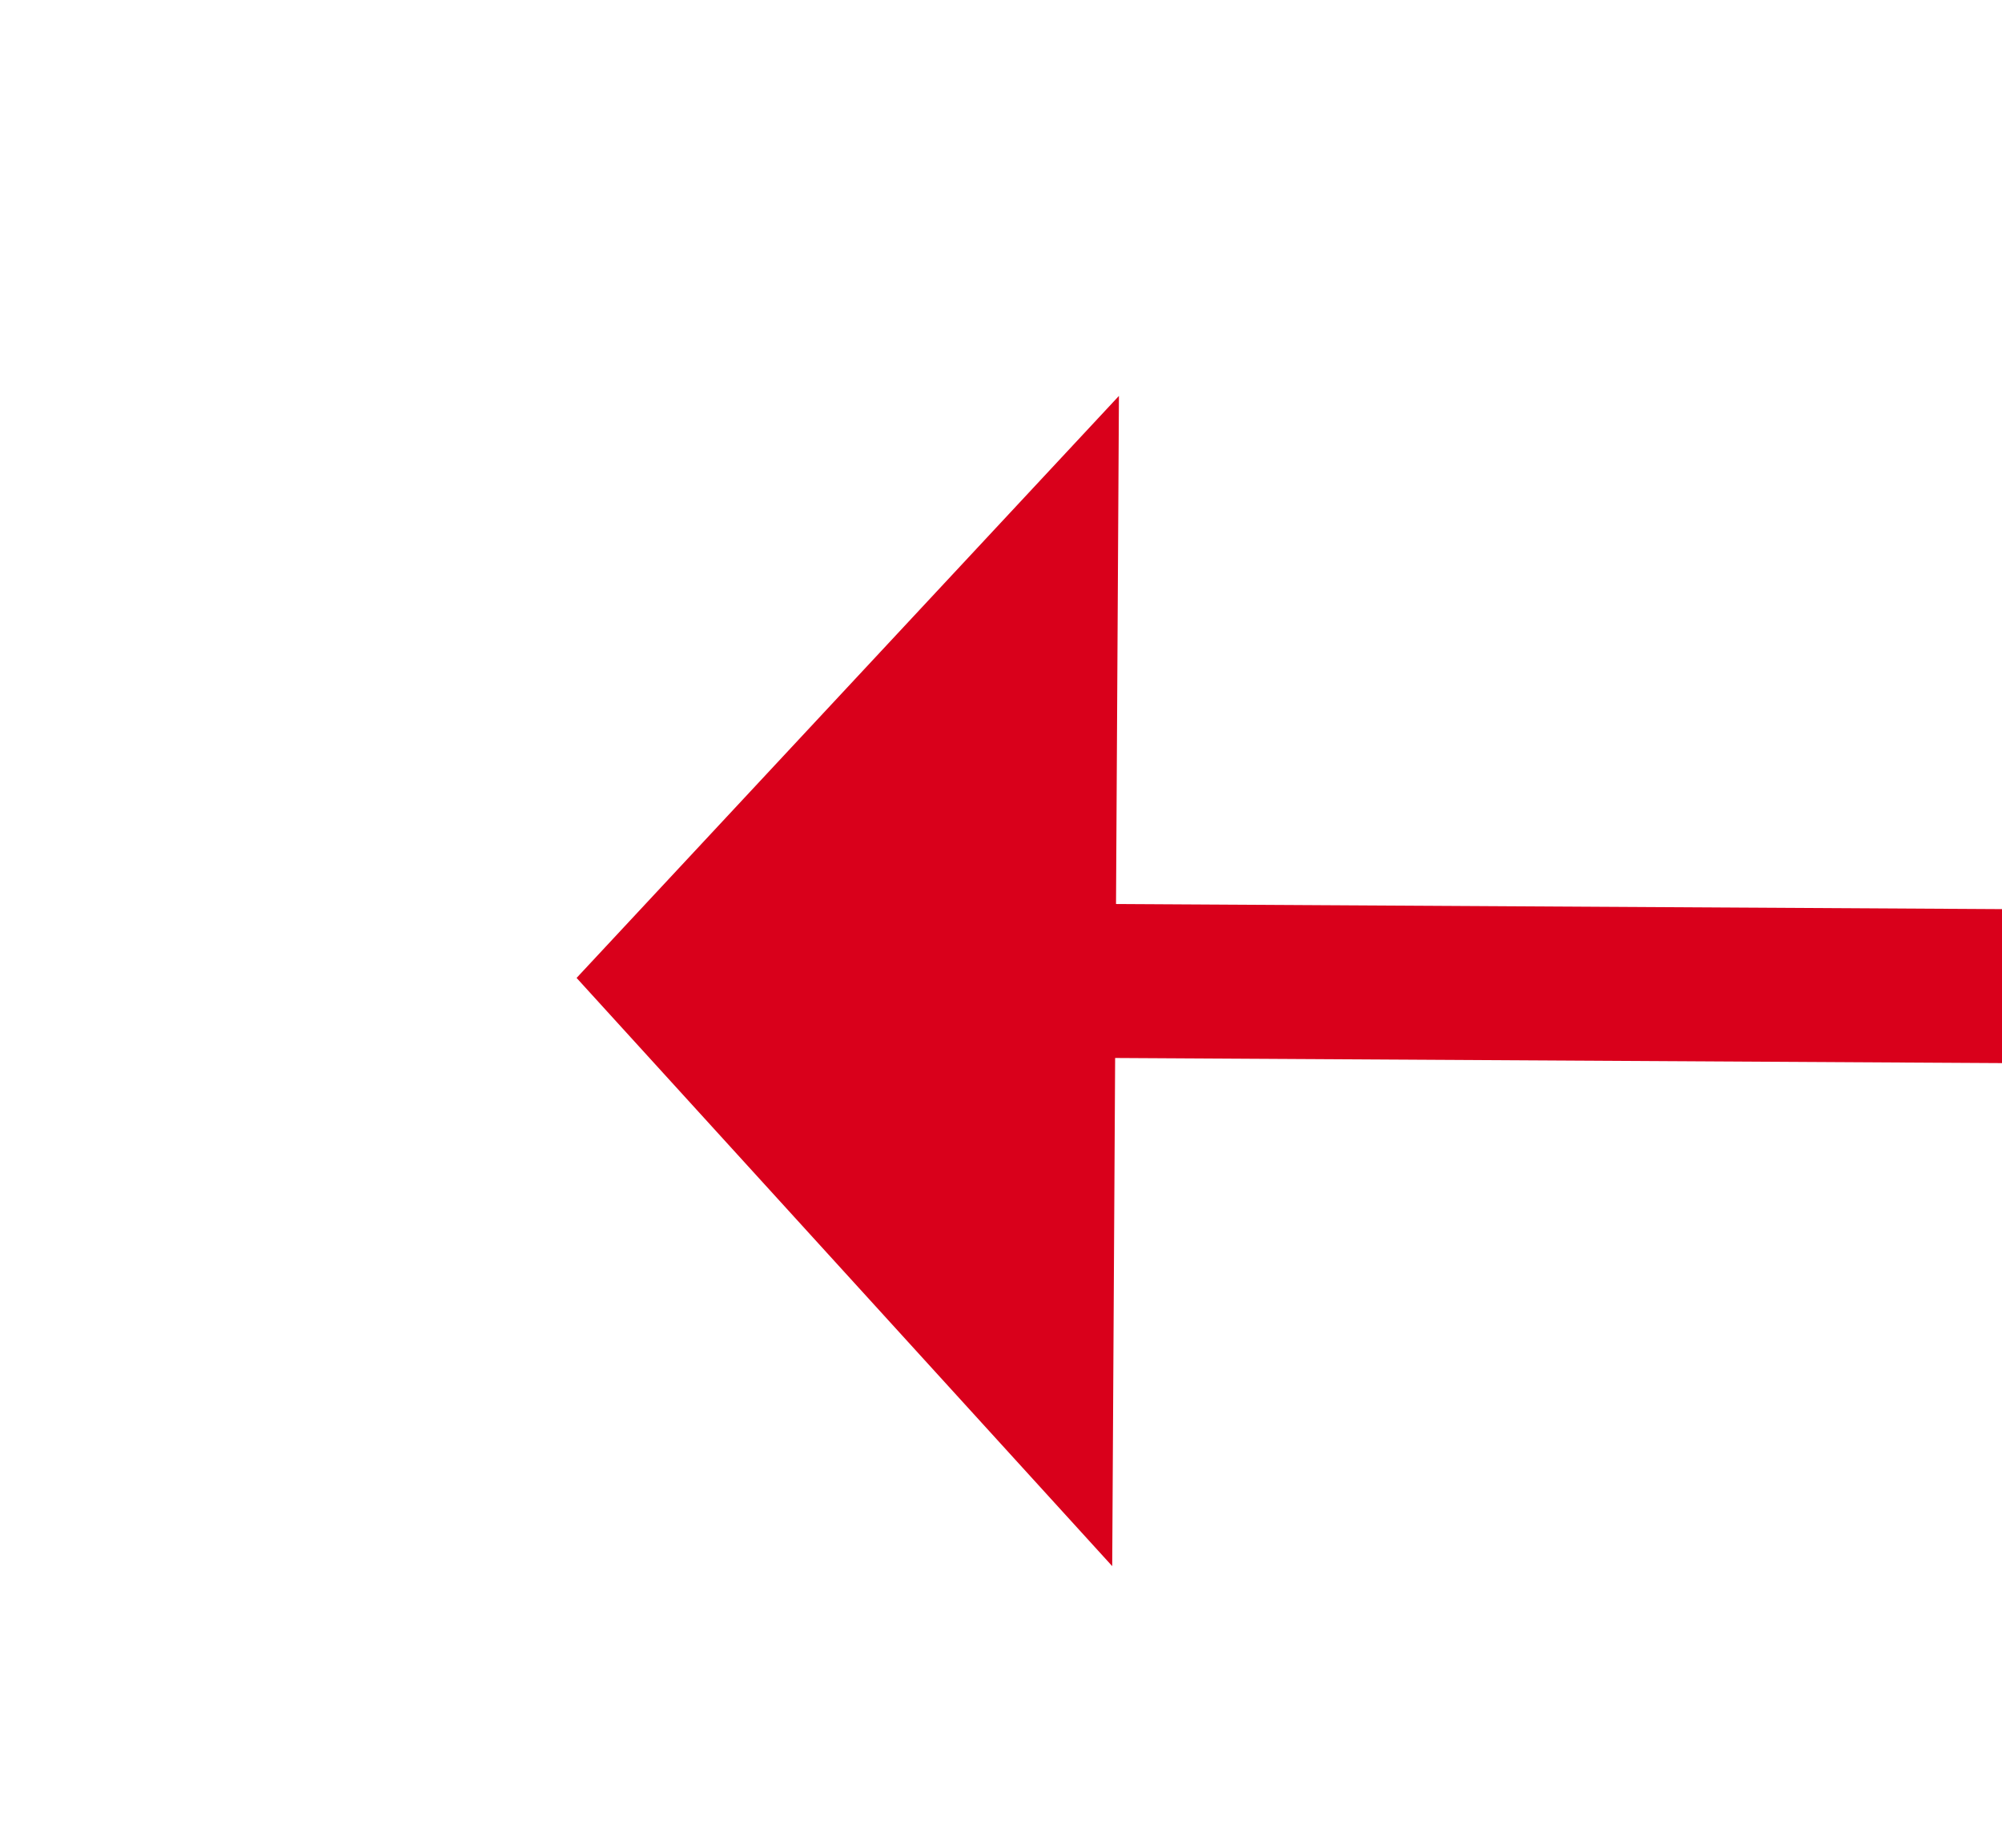
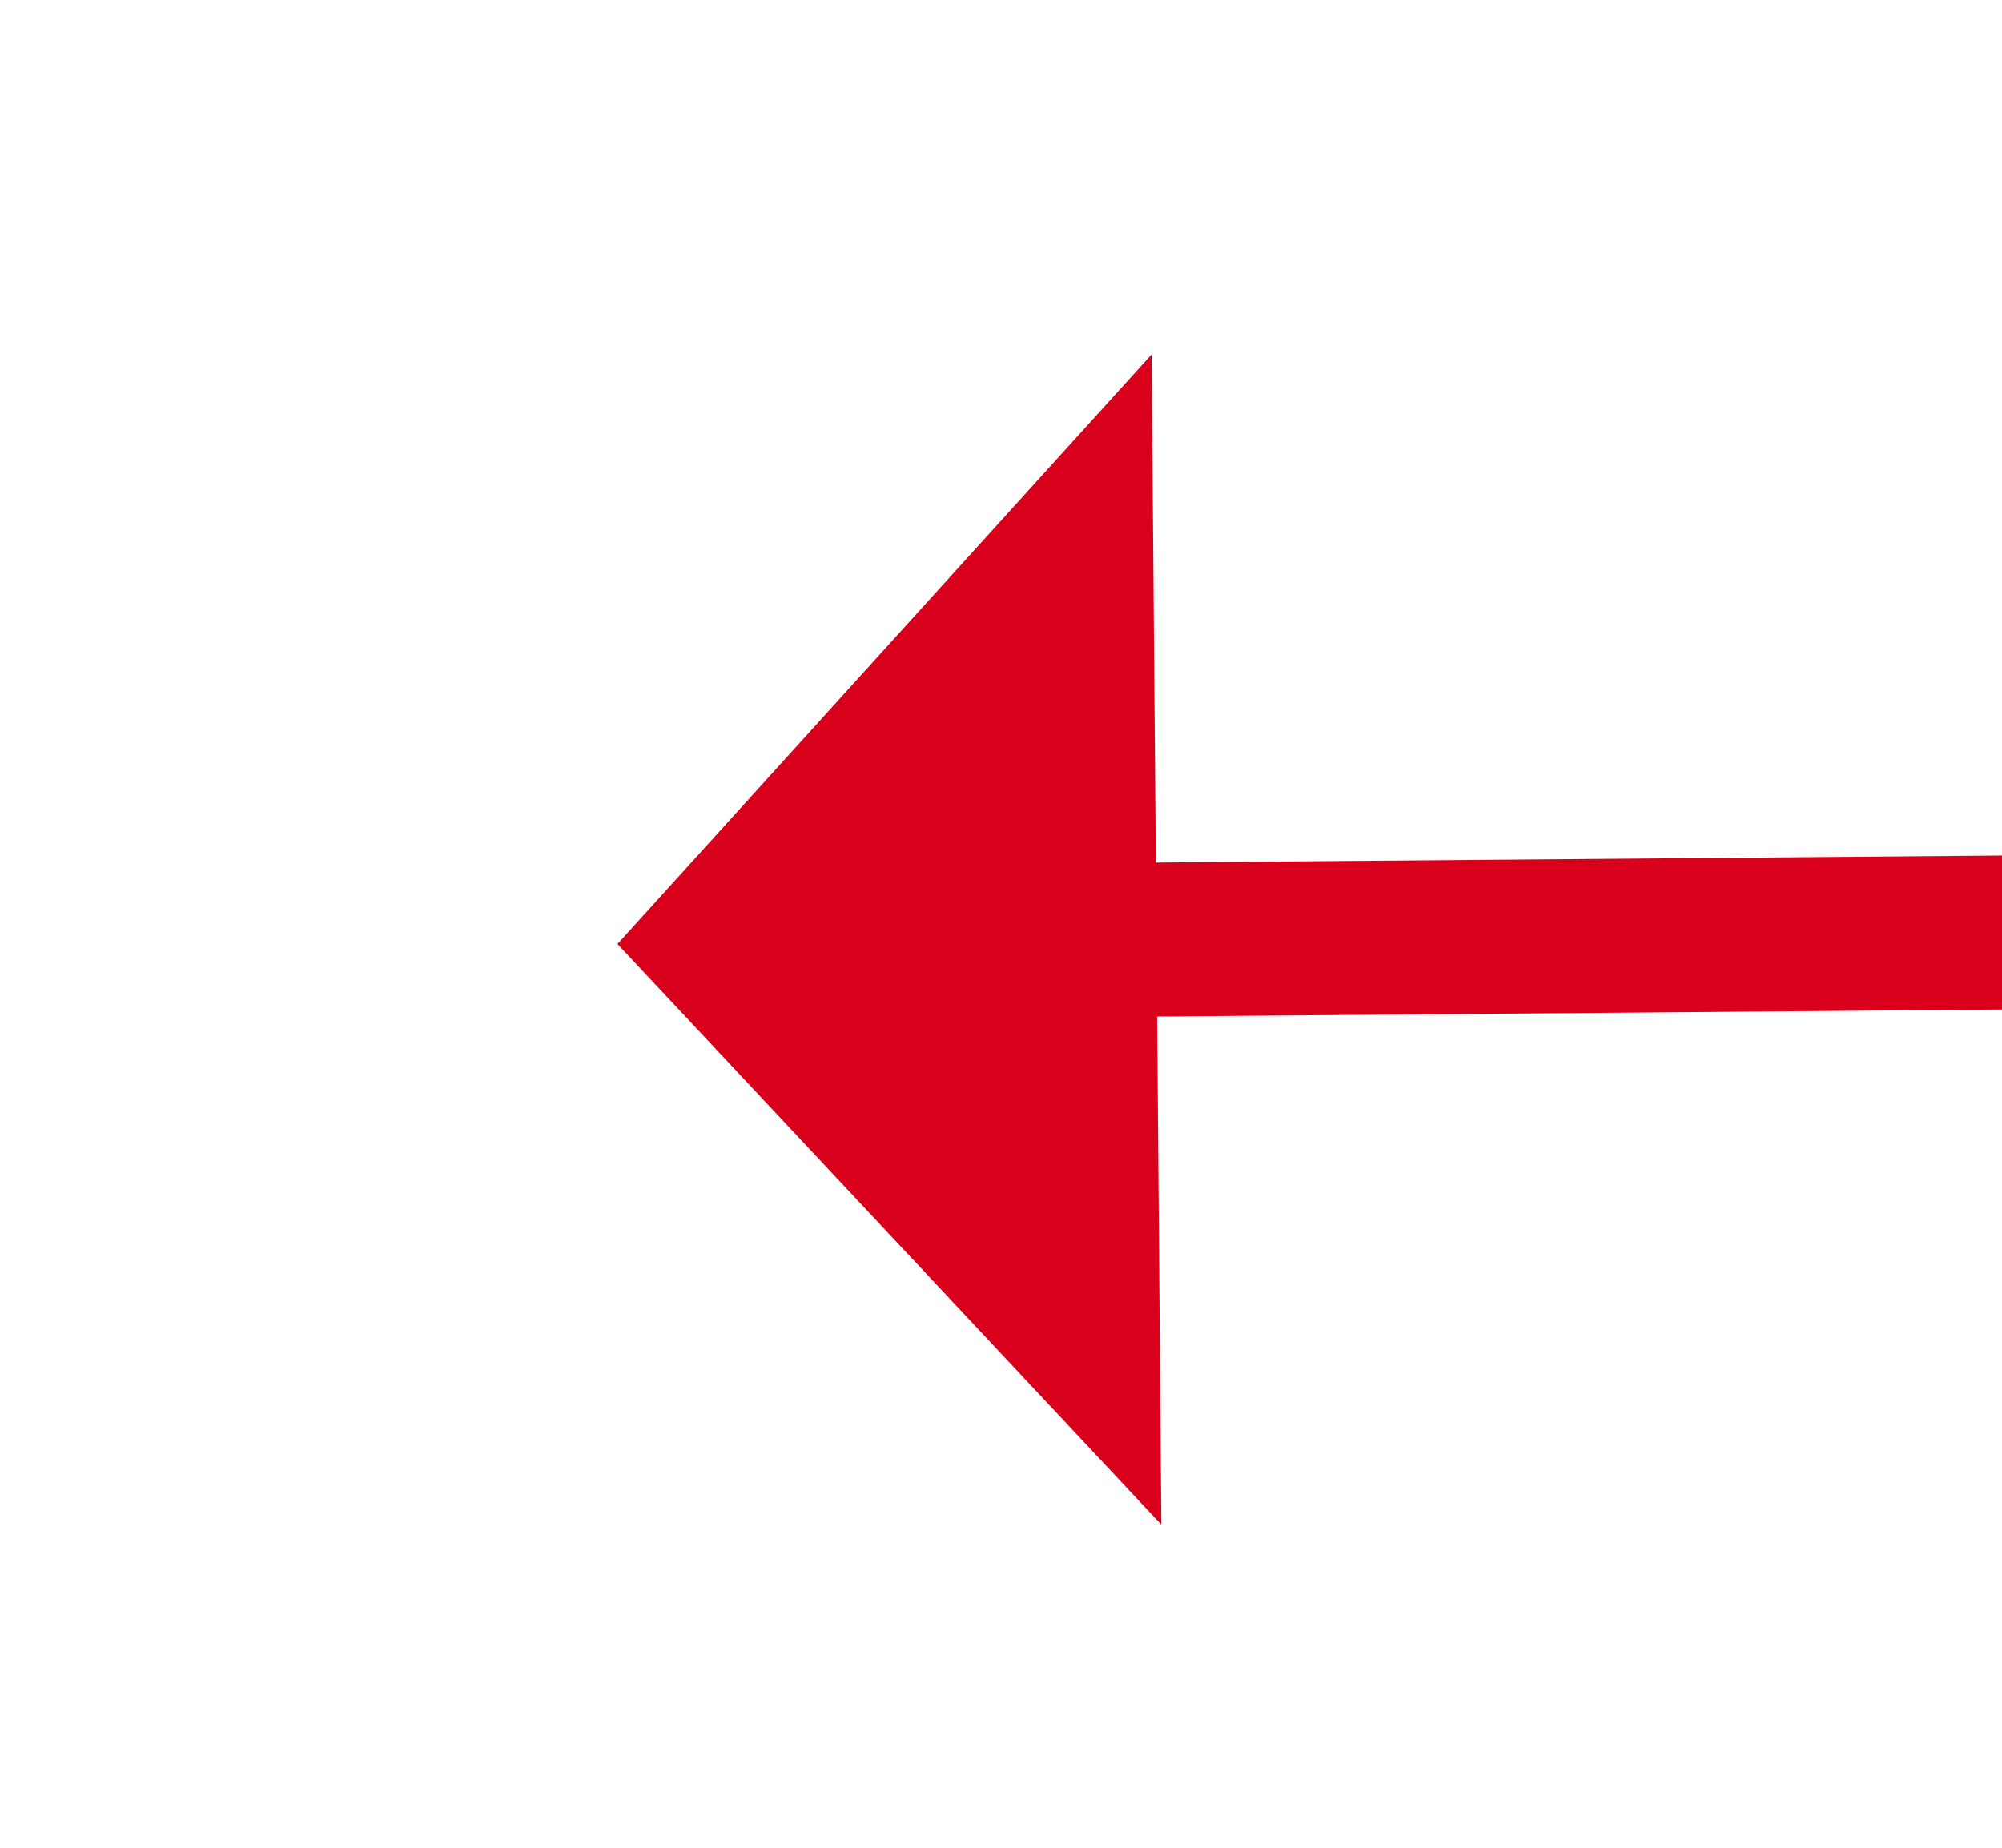
- <svg xmlns="http://www.w3.org/2000/svg" version="1.1" width="26px" height="24px" preserveAspectRatio="xMinYMid meet" viewBox="754 813  26 22">
-   <g transform="matrix(-0.01745241 0.9998477 -0.9998477 -0.01745241 1604.26 71.4976 )">
-     <path d="M 786 811.6  L 793 804  L 786 796.4  L 786 811.6  Z " fill-rule="nonzero" fill="#d9001b" stroke="none" transform="matrix(0.01170624 0.9999315 -0.9999315 0.01170624 1562.46 27.14077 )" />
-     <path d="M 742 804  L 787 804  " stroke-width="2" stroke="#d9001b" fill="none" transform="matrix(0.01170624 0.9999315 -0.9999315 0.01170624 1562.46 27.14077 )" />
+ <svg xmlns="http://www.w3.org/2000/svg" version="1.1" width="26px" height="24px" preserveAspectRatio="xMinYMid meet" viewBox="654 657  26 22">
+   <g transform="matrix(-0.777146 0.6293204 -0.6293204 -0.777146 1605.742 767.3768 )">
+     <path d="M 671 658.6  L 678 651  L 671 643.4  L 671 658.6  Z " fill-rule="nonzero" fill="#d9001b" stroke="none" transform="matrix(0.7823445 0.622846 -0.622846 0.7823445 546.0782 -260.6648 )" />
+     <path d="M 614 651  L 672 651  " stroke-width="2" stroke="#d9001b" fill="none" transform="matrix(0.7823445 0.622846 -0.622846 0.7823445 546.0782 -260.6648 )" />
  </g>
</svg>
